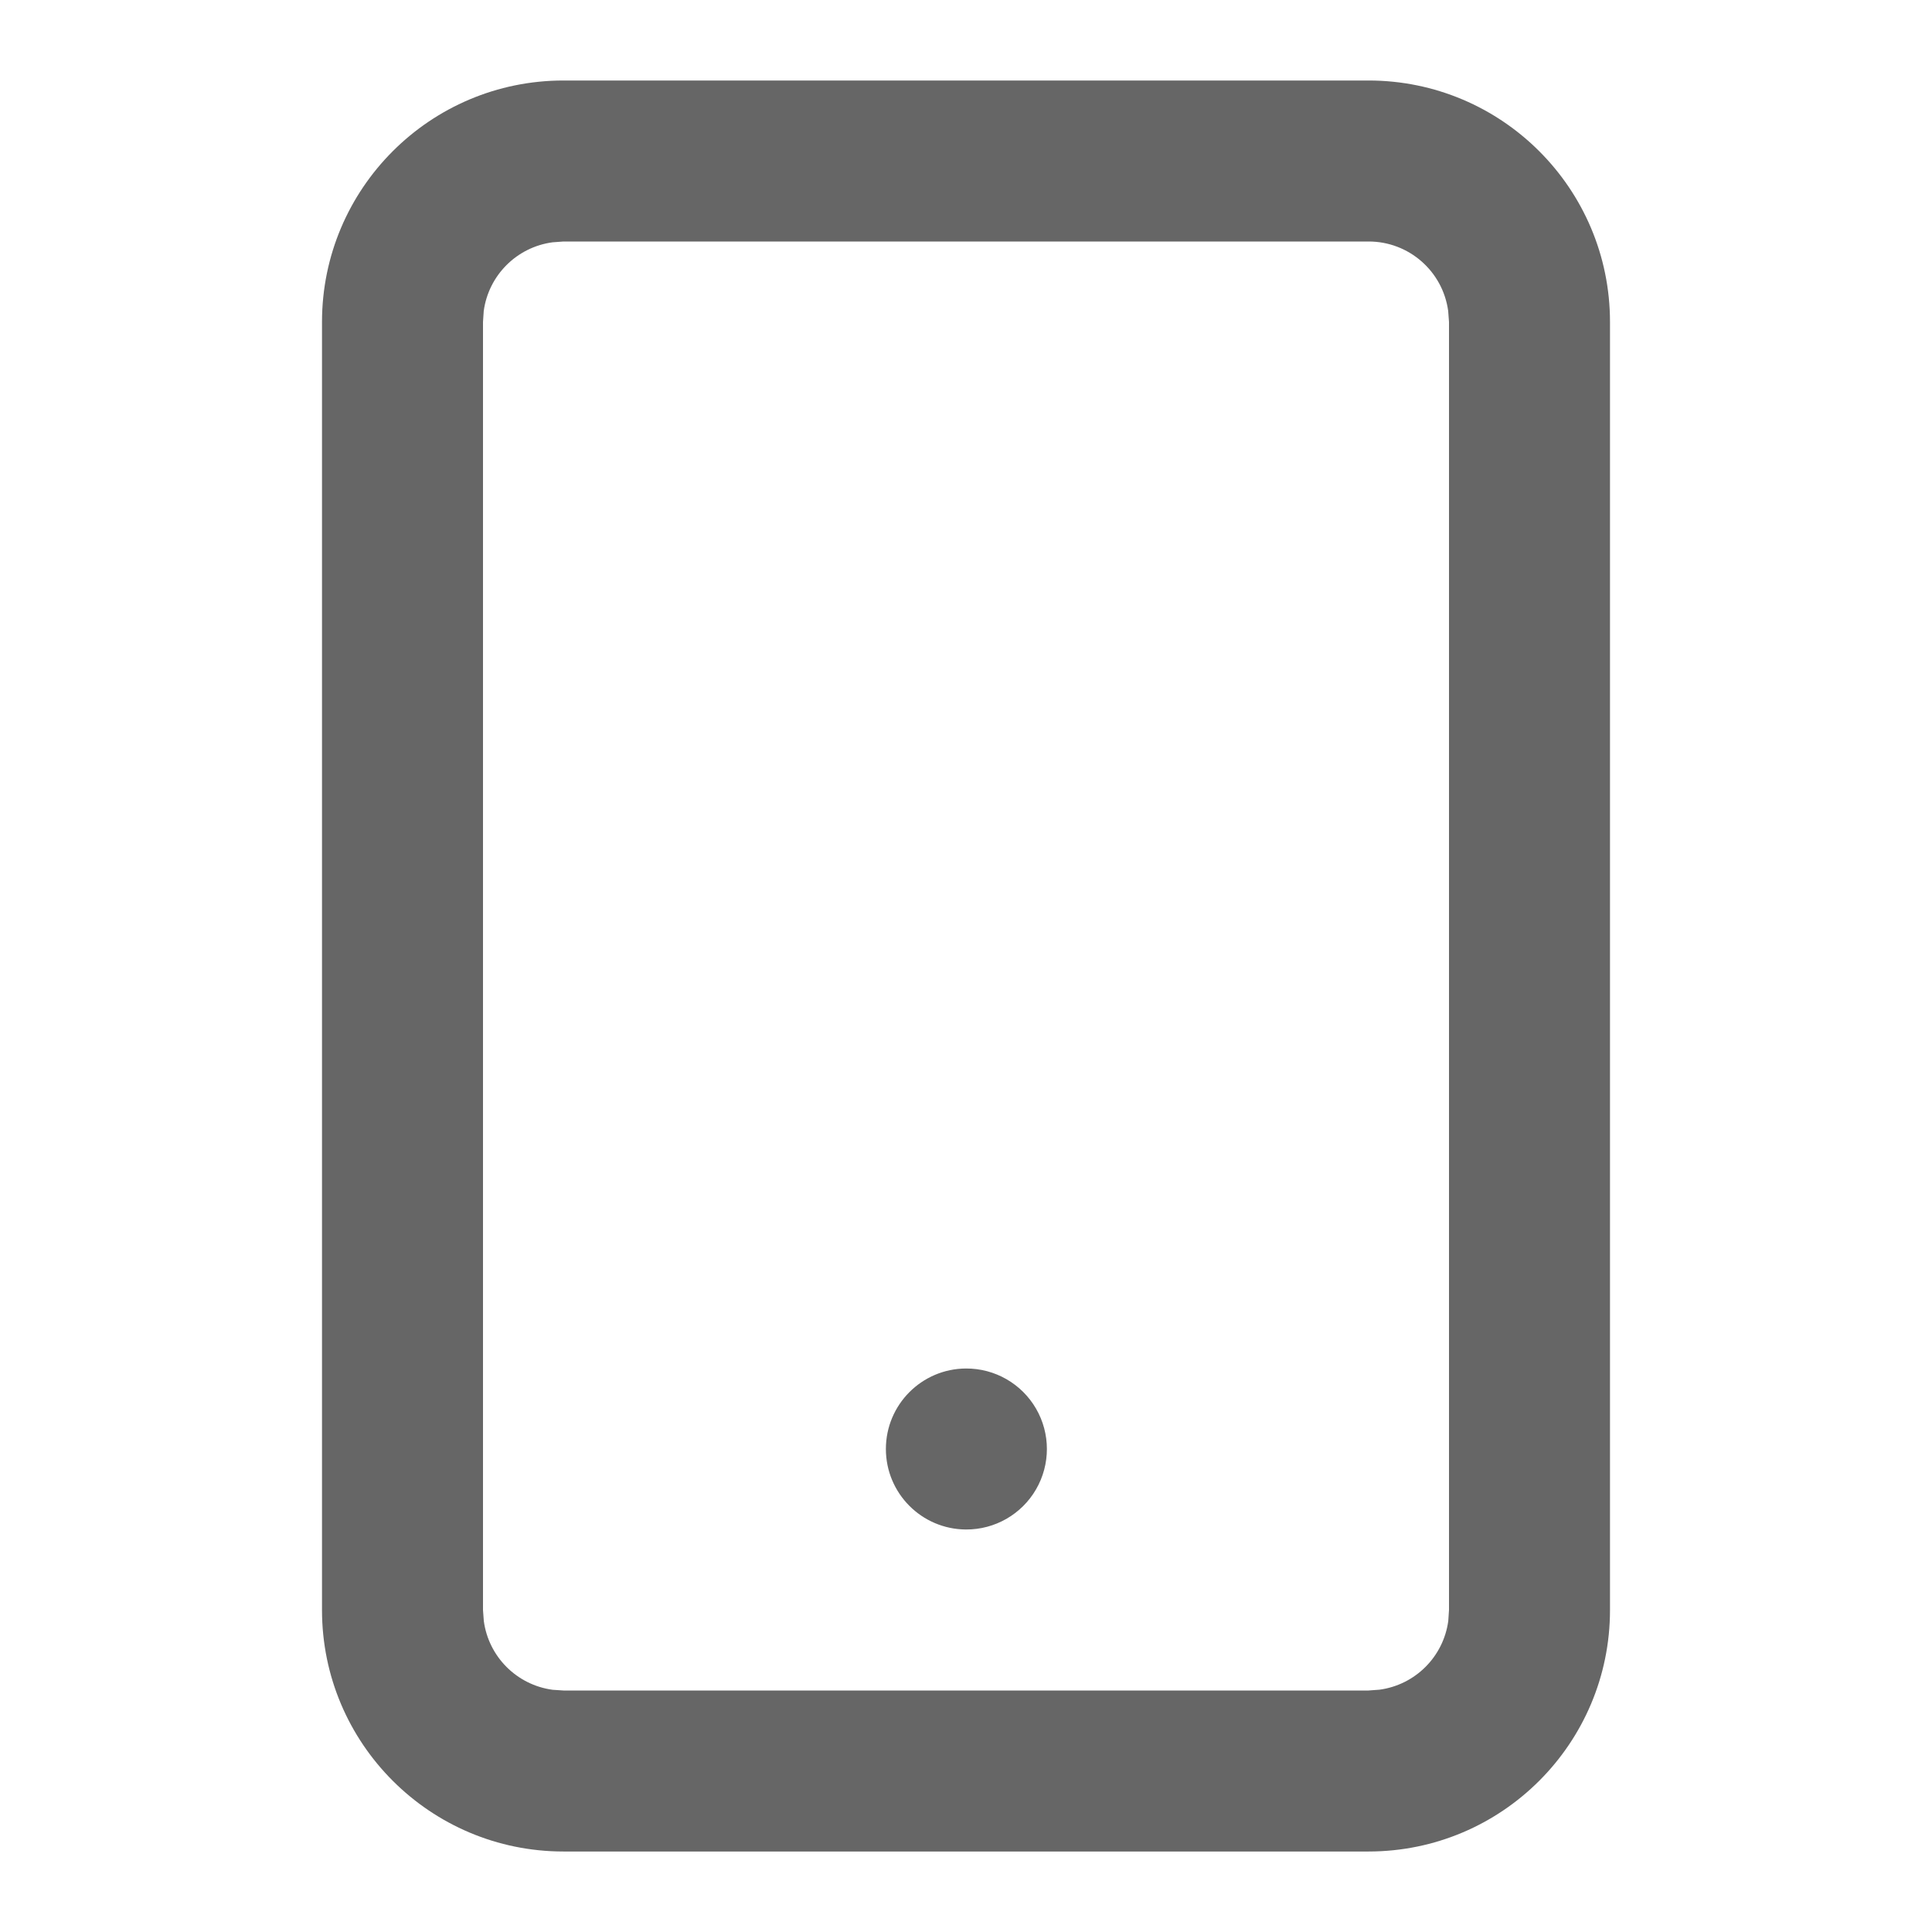
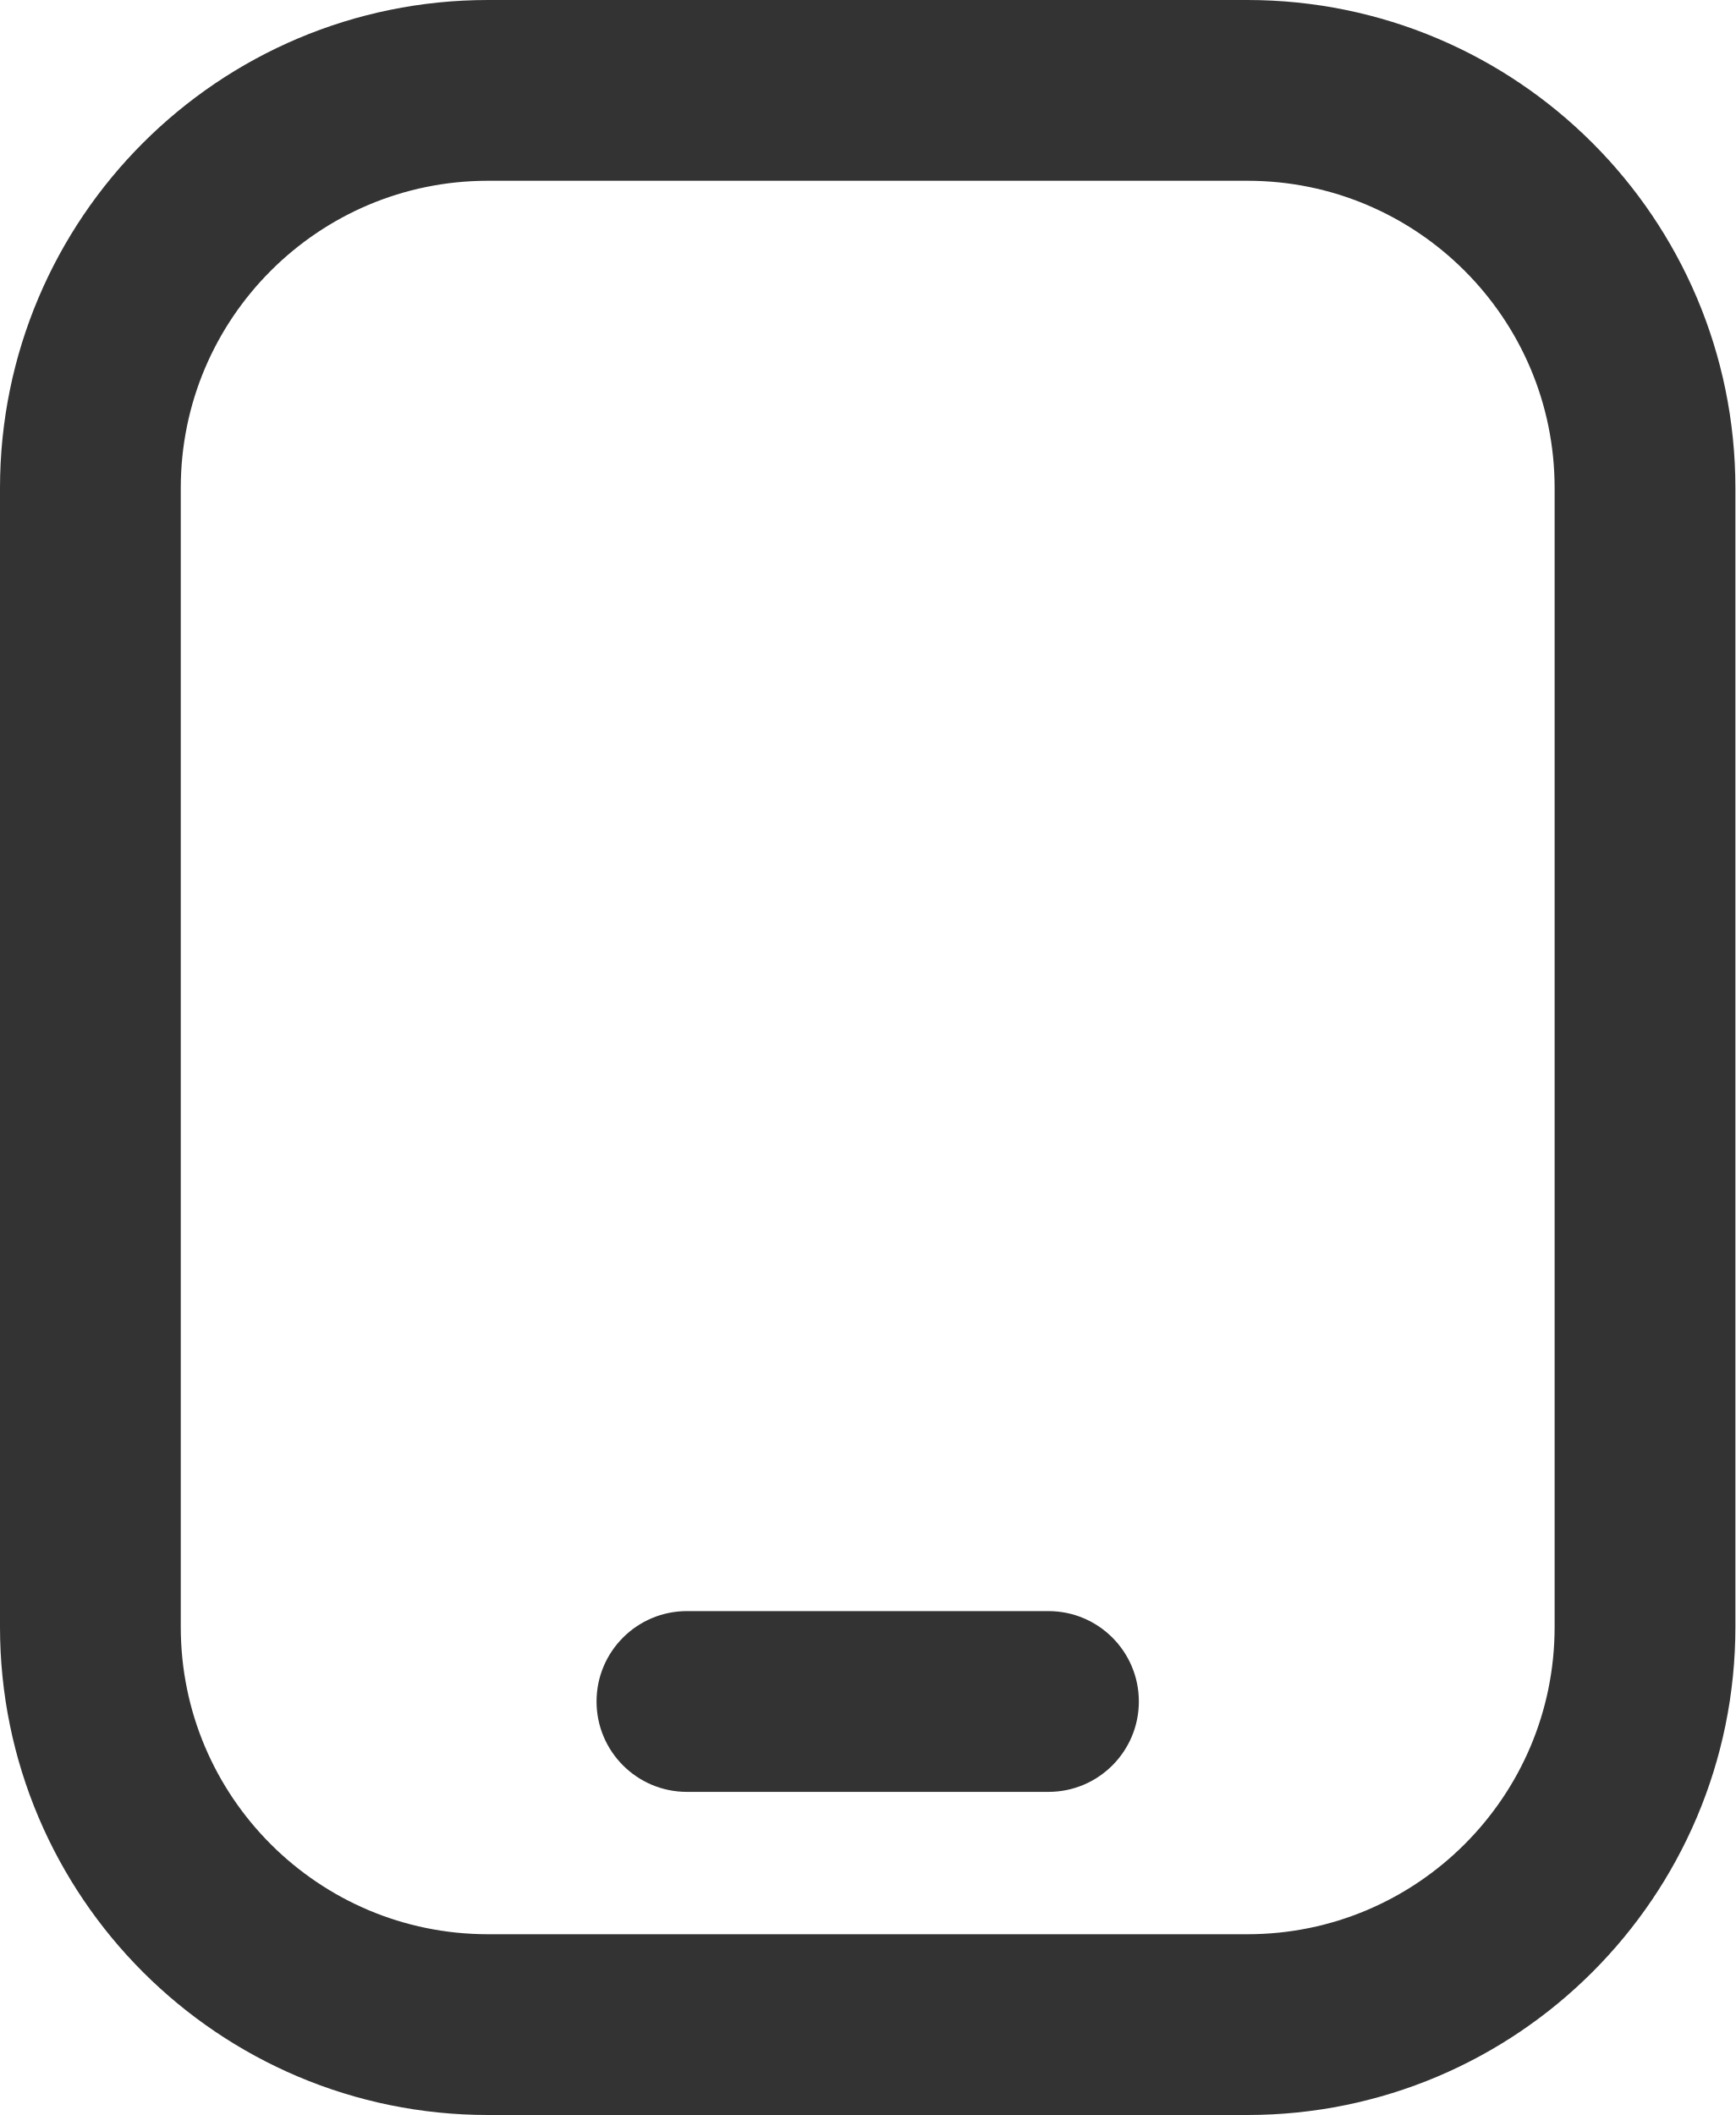
- <svg xmlns="http://www.w3.org/2000/svg" t="1639547280091" class="icon" viewBox="0 0 1024 1024" version="1.1" p-id="47818" width="32" height="32">
-   <defs>
-     <style type="text/css" />
-   </defs>
-   <path d="M725.333 42.667a128 128 0 0 1 128 128v682.667a128 128 0 0 1-128 128H298.667a128 128 0 0 1-128-128V170.667a128 128 0 0 1 128-128h426.667z m0 85.333H298.667l-5.803 0.427a42.539 42.539 0 0 0-36.48 36.437L256 170.667v682.667l0.427 5.803a42.539 42.539 0 0 0 36.437 36.48L298.667 896h426.667l5.803-0.427a42.539 42.539 0 0 0 36.48-36.437L768 853.333V170.667l-0.427-5.803A42.539 42.539 0 0 0 725.333 128z m-213.333 597.333a42.667 42.667 0 1 1 0 85.333 42.667 42.667 0 0 1 0-85.333z" fill="#666666" p-id="47819" />
+ <svg xmlns="http://www.w3.org/2000/svg" width="96px" height="117px" viewBox="0 0 96 117" version="1.1">
+   <g id="页面-1" stroke="none" stroke-width="1" fill="none" fill-rule="evenodd">
+     <g id="编组">
+       <path d="M58,89.125 L38,89.125 C35.239,89.125 33,91.364 33,94.125 C33,96.886 35.239,99.125 38,99.125 L58,99.125 C60.761,99.125 63,96.886 63,94.125 C63,91.364 60.761,89.125 58,89.125 Z" id="路径" fill="#333333" />
+       <rect id="矩形" stroke="#333333" stroke-width="10" x="5" y="5" width="86" height="107" rx="22" />
+     </g>
+   </g>
</svg>
